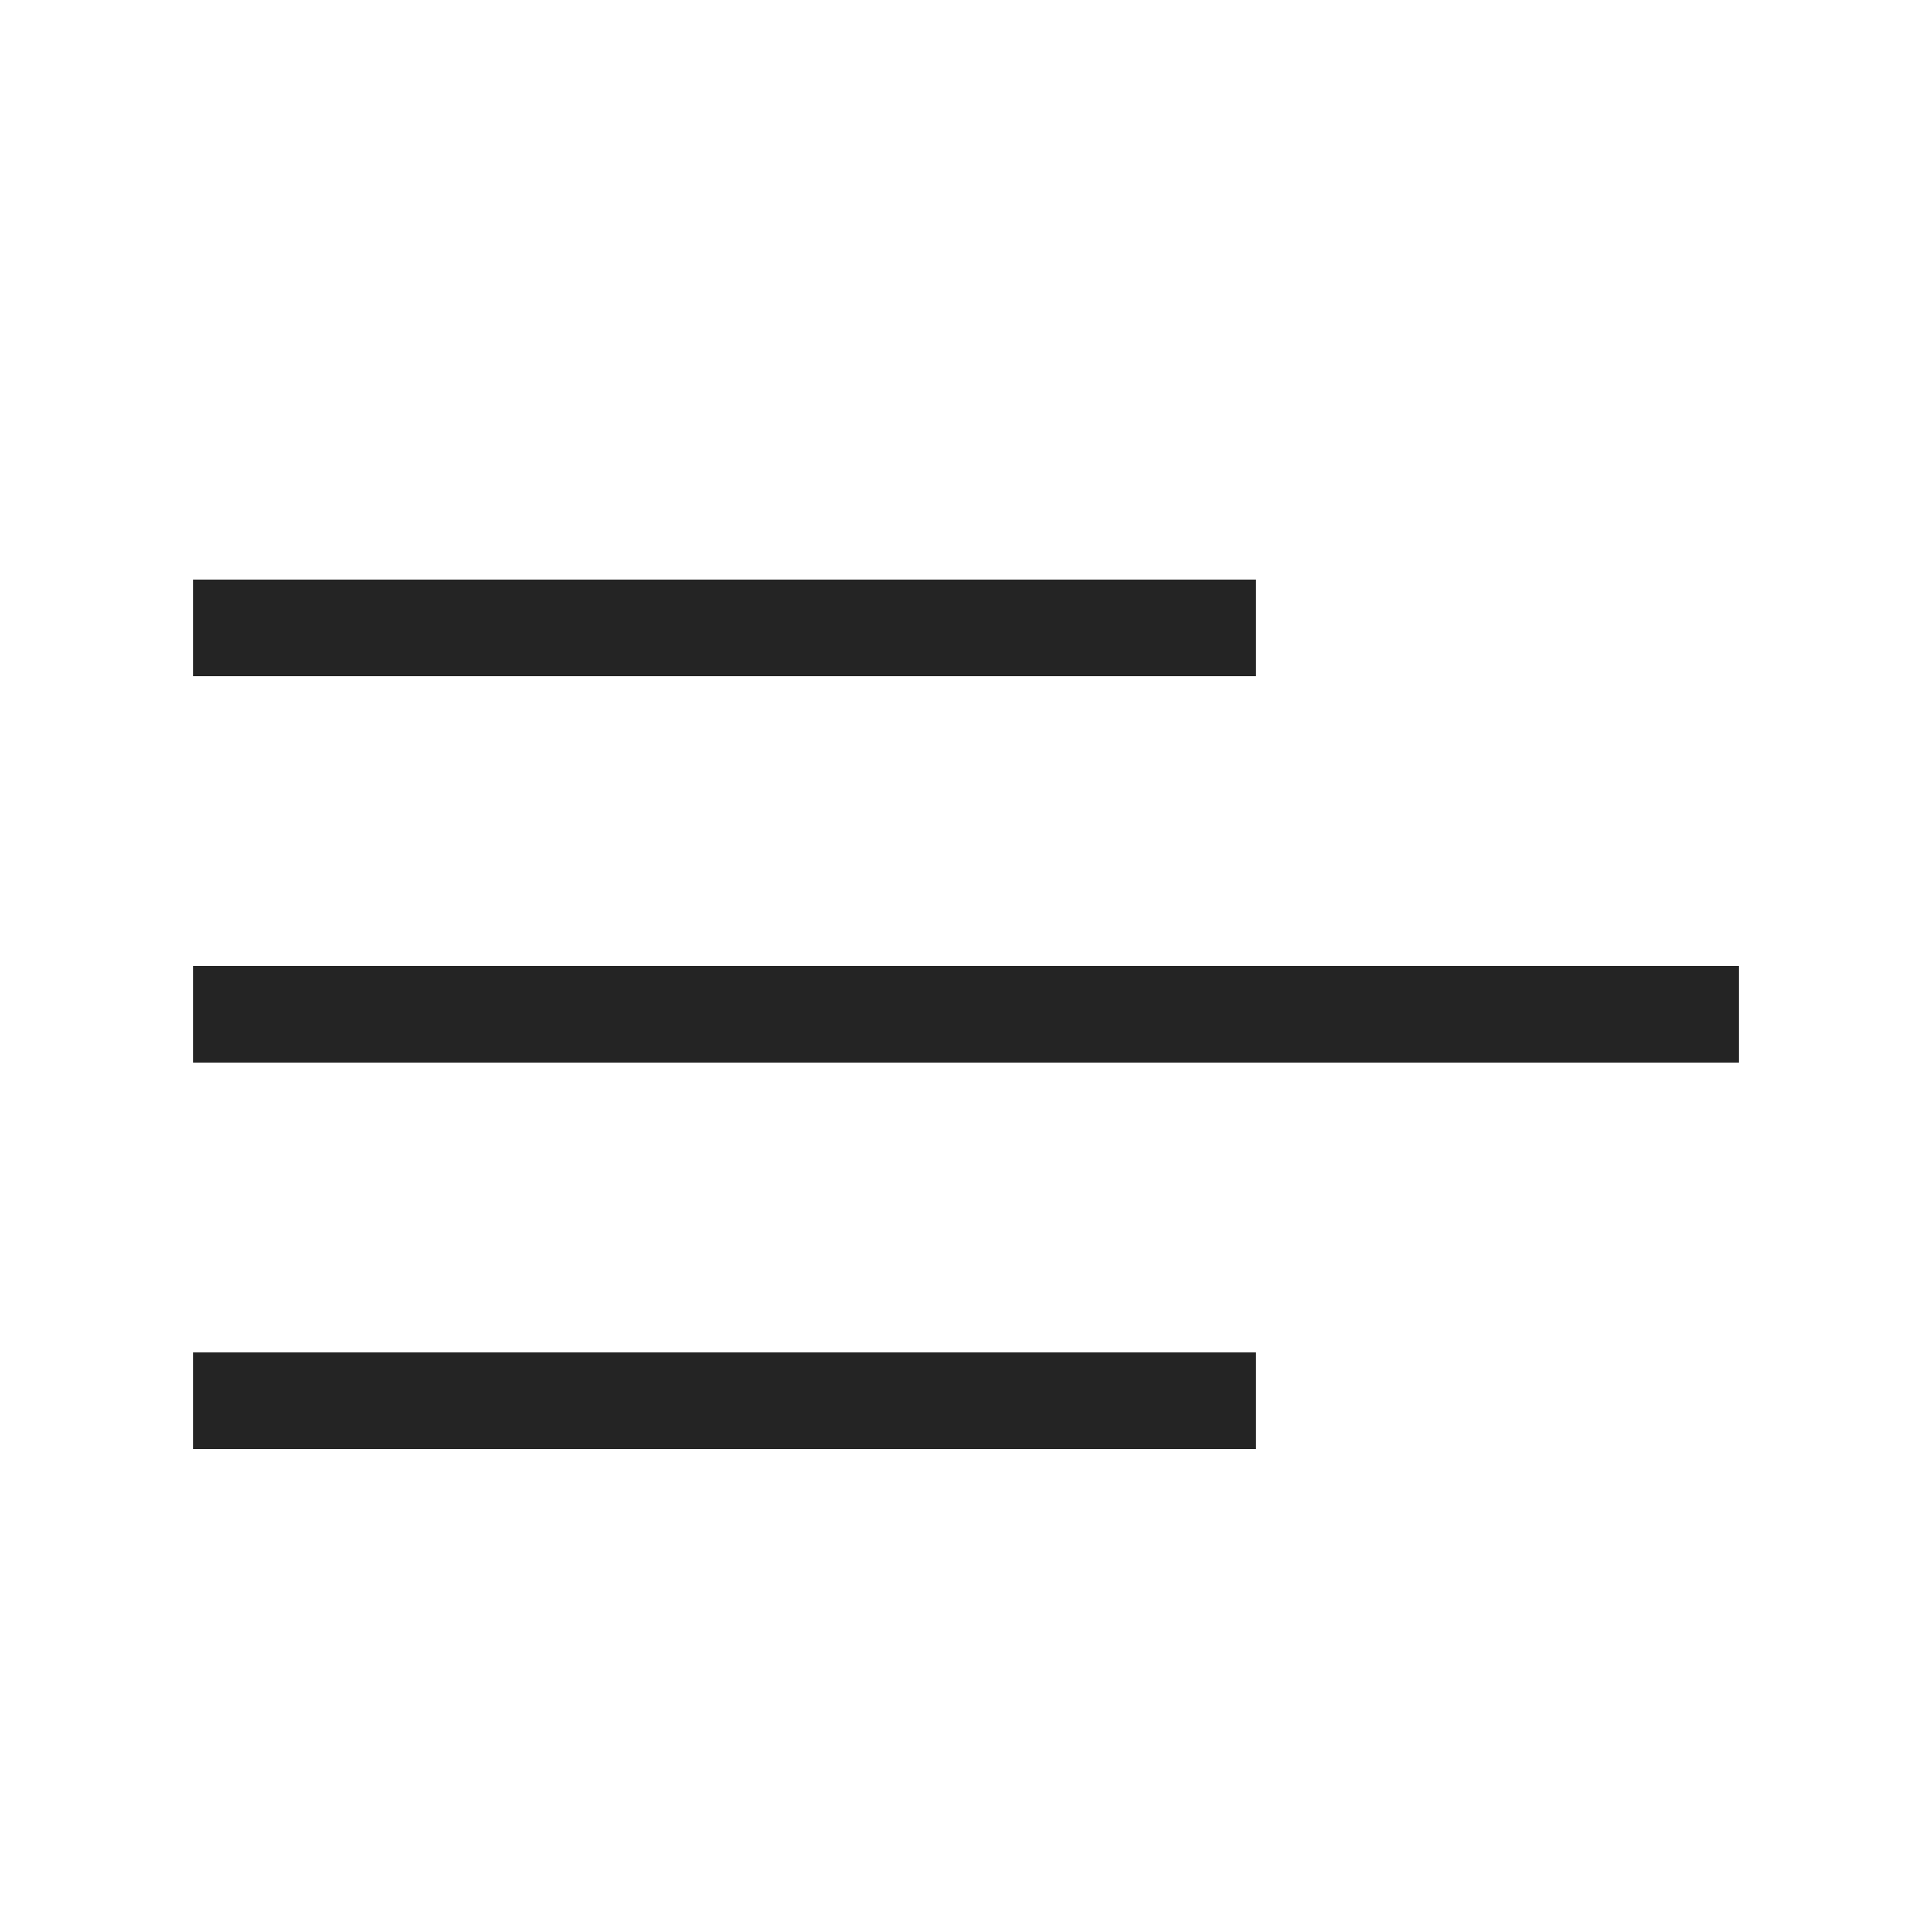
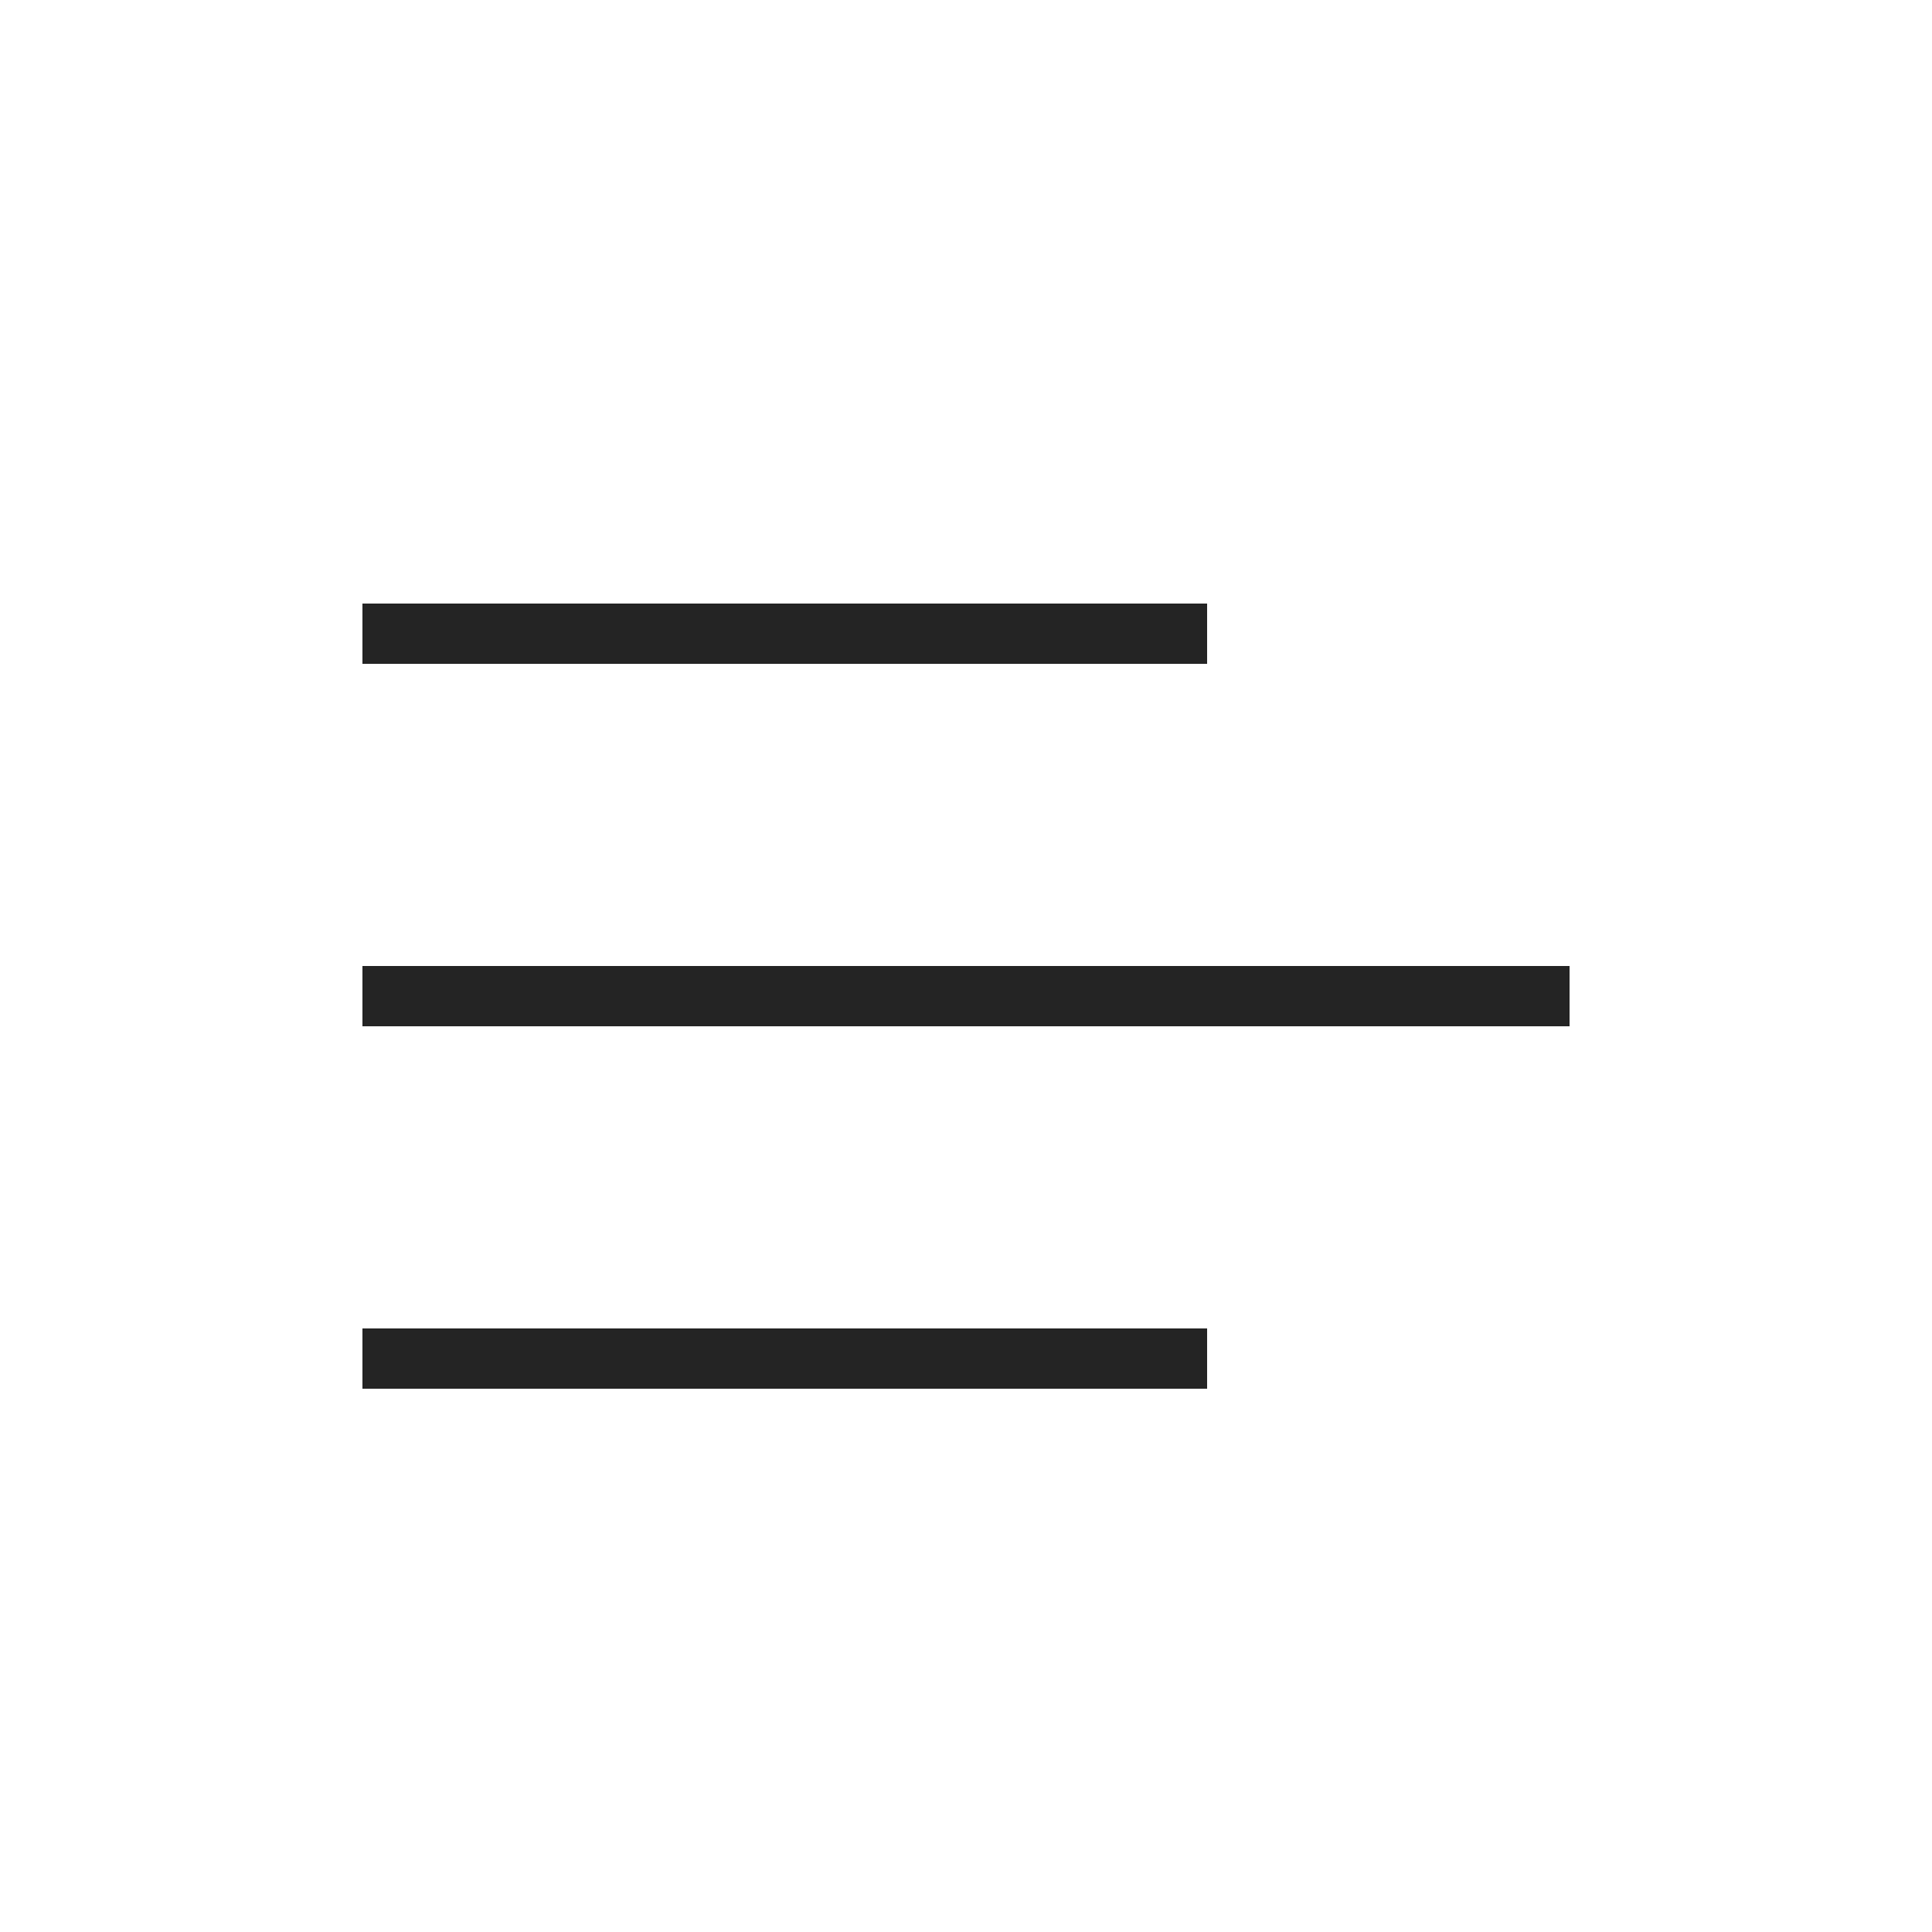
- <svg xmlns="http://www.w3.org/2000/svg" width="20" height="20" viewBox="0 0 20 20" role="img" aria-label="Middle Align" shape-rendering="crispEdges">
-   <rect width="20" height="20" fill="none" />
-   <rect x="2" y="6" width="11" height="1" fill="#242424" />
-   <rect x="2" y="10" width="16" height="1" fill="#242424" />
-   <rect x="2" y="14" width="11" height="1" fill="#242424" />
+ <svg xmlns="http://www.w3.org/2000/svg" width="32" height="32" viewBox="0 0 32 32" role="img" aria-label="Middle Align" shape-rendering="crispEdges">
+   <rect width="32" height="32" fill="none" />
+   <rect x="6" y="10" width="14" height="1" fill="#242424" />
+   <rect x="6" y="16" width="20" height="1" fill="#242424" />
+   <rect x="6" y="22" width="14" height="1" fill="#242424" />
</svg>
